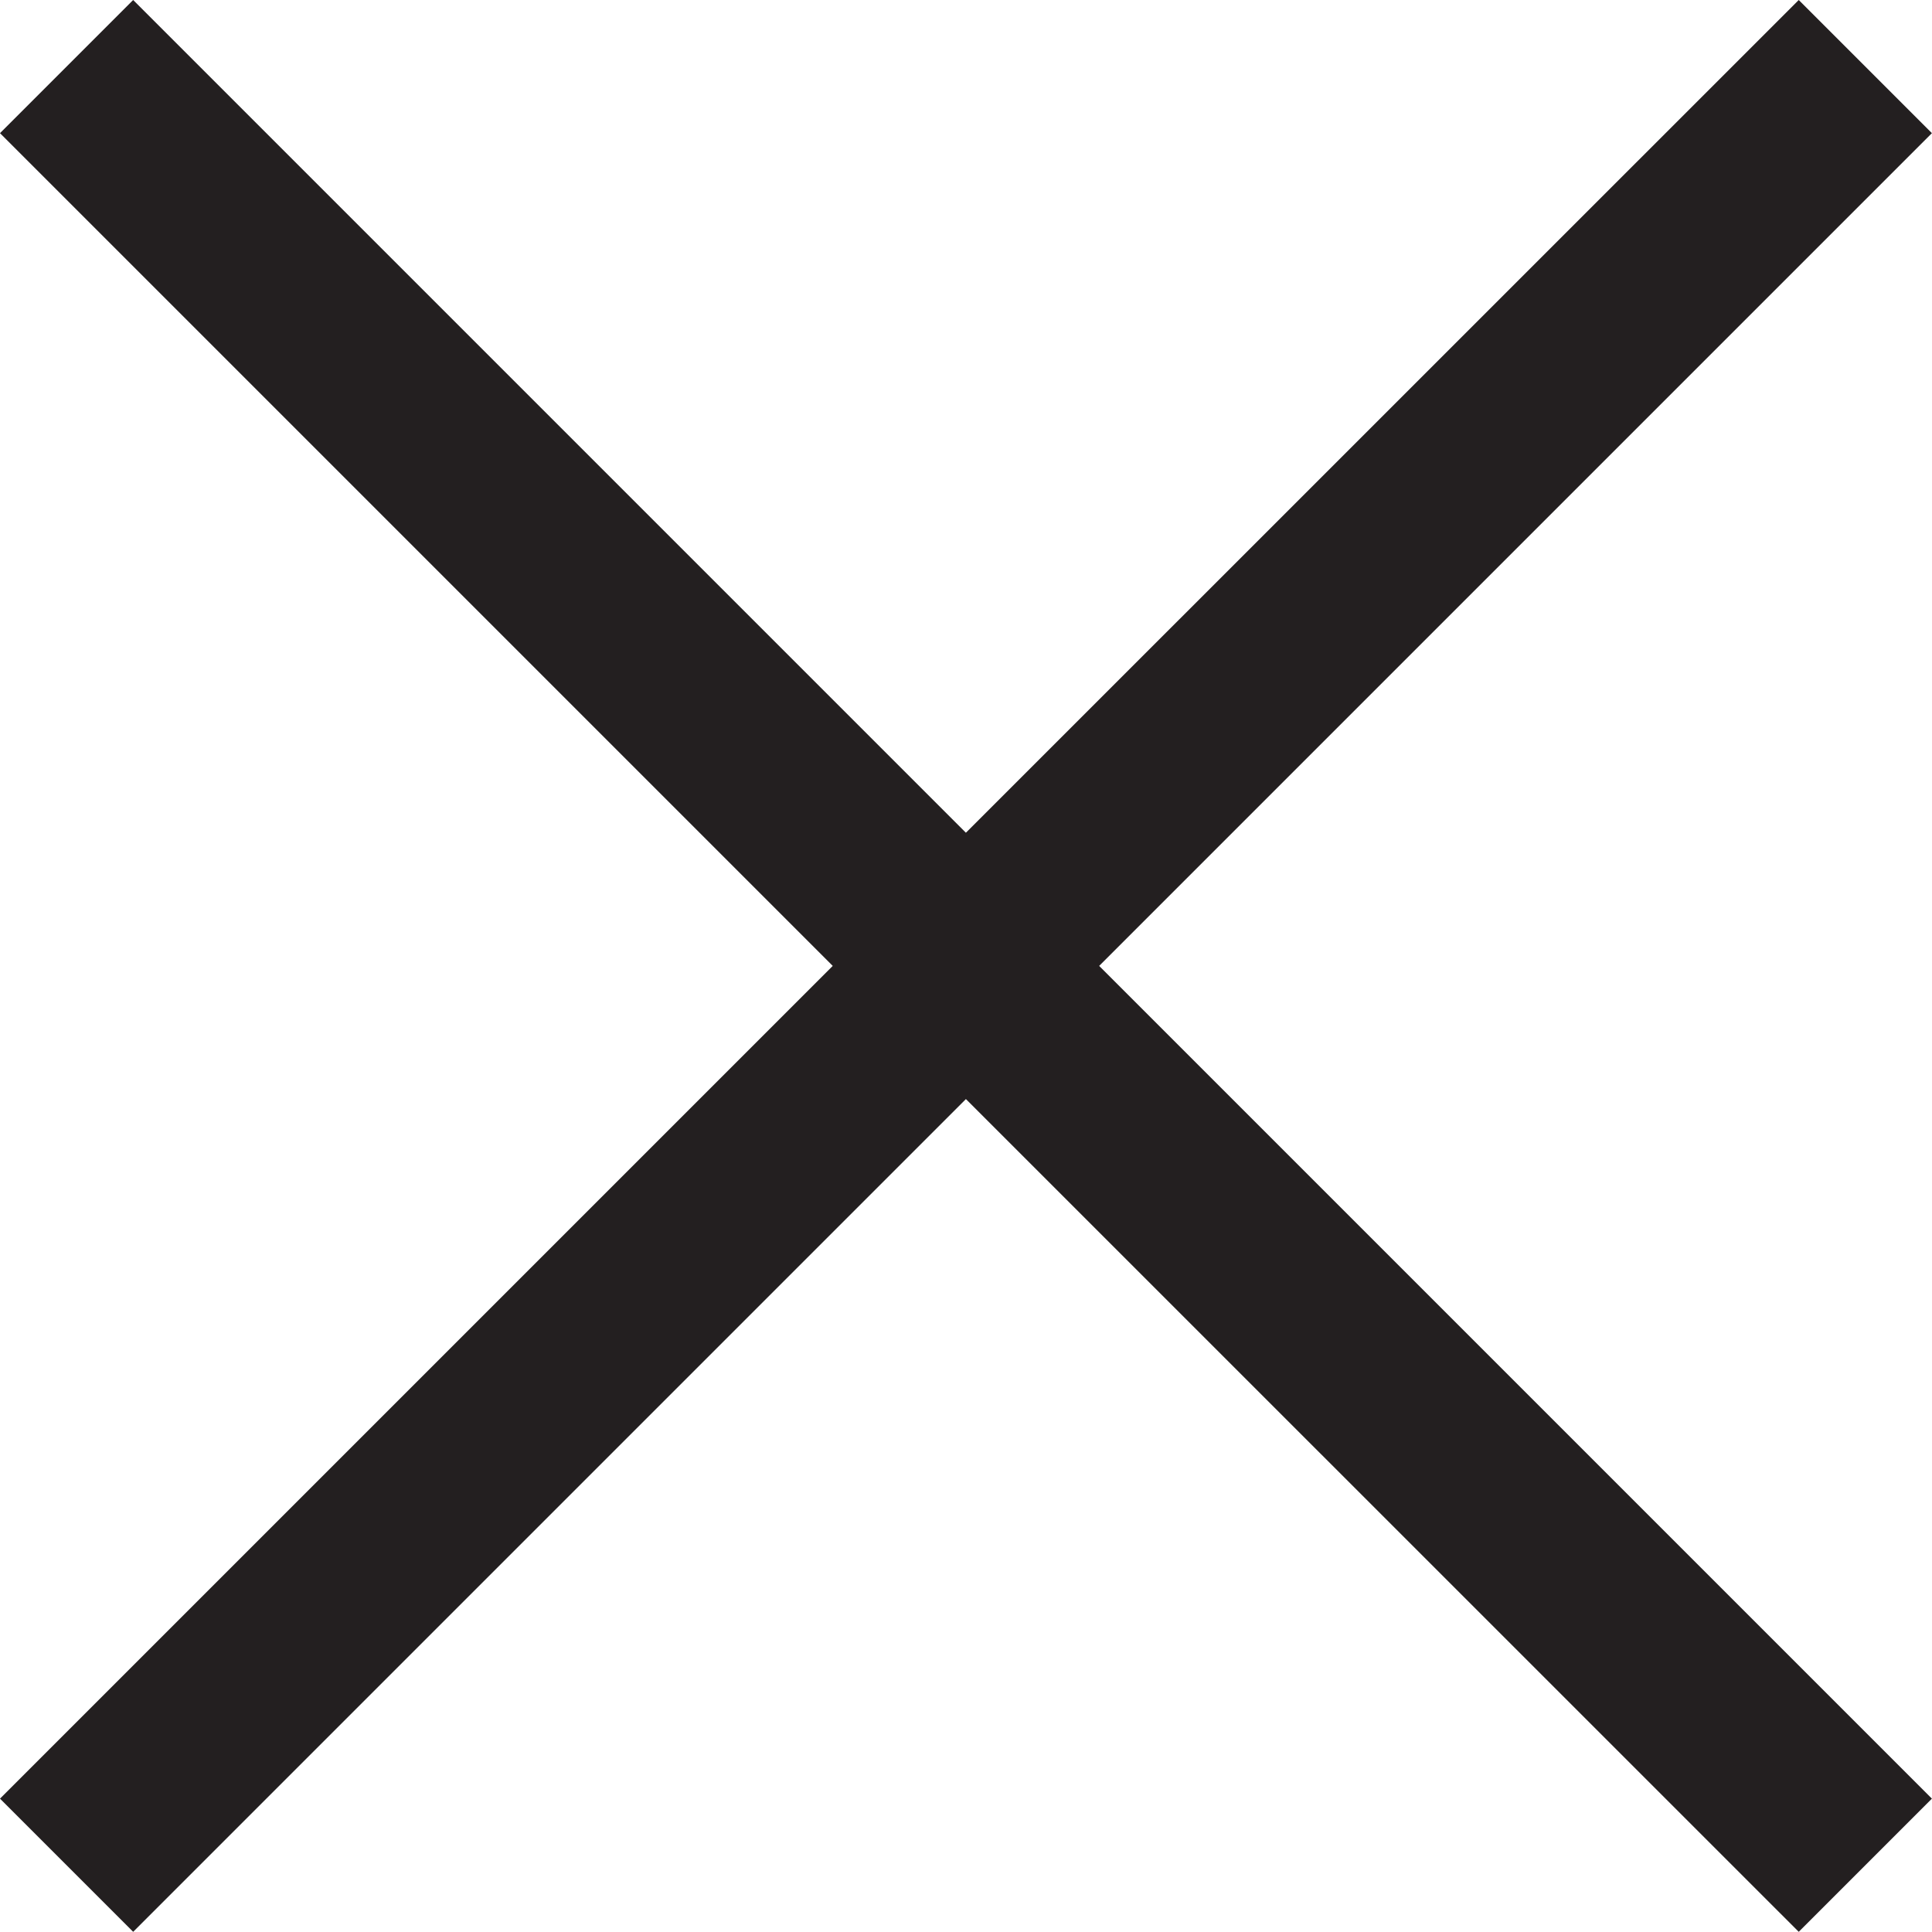
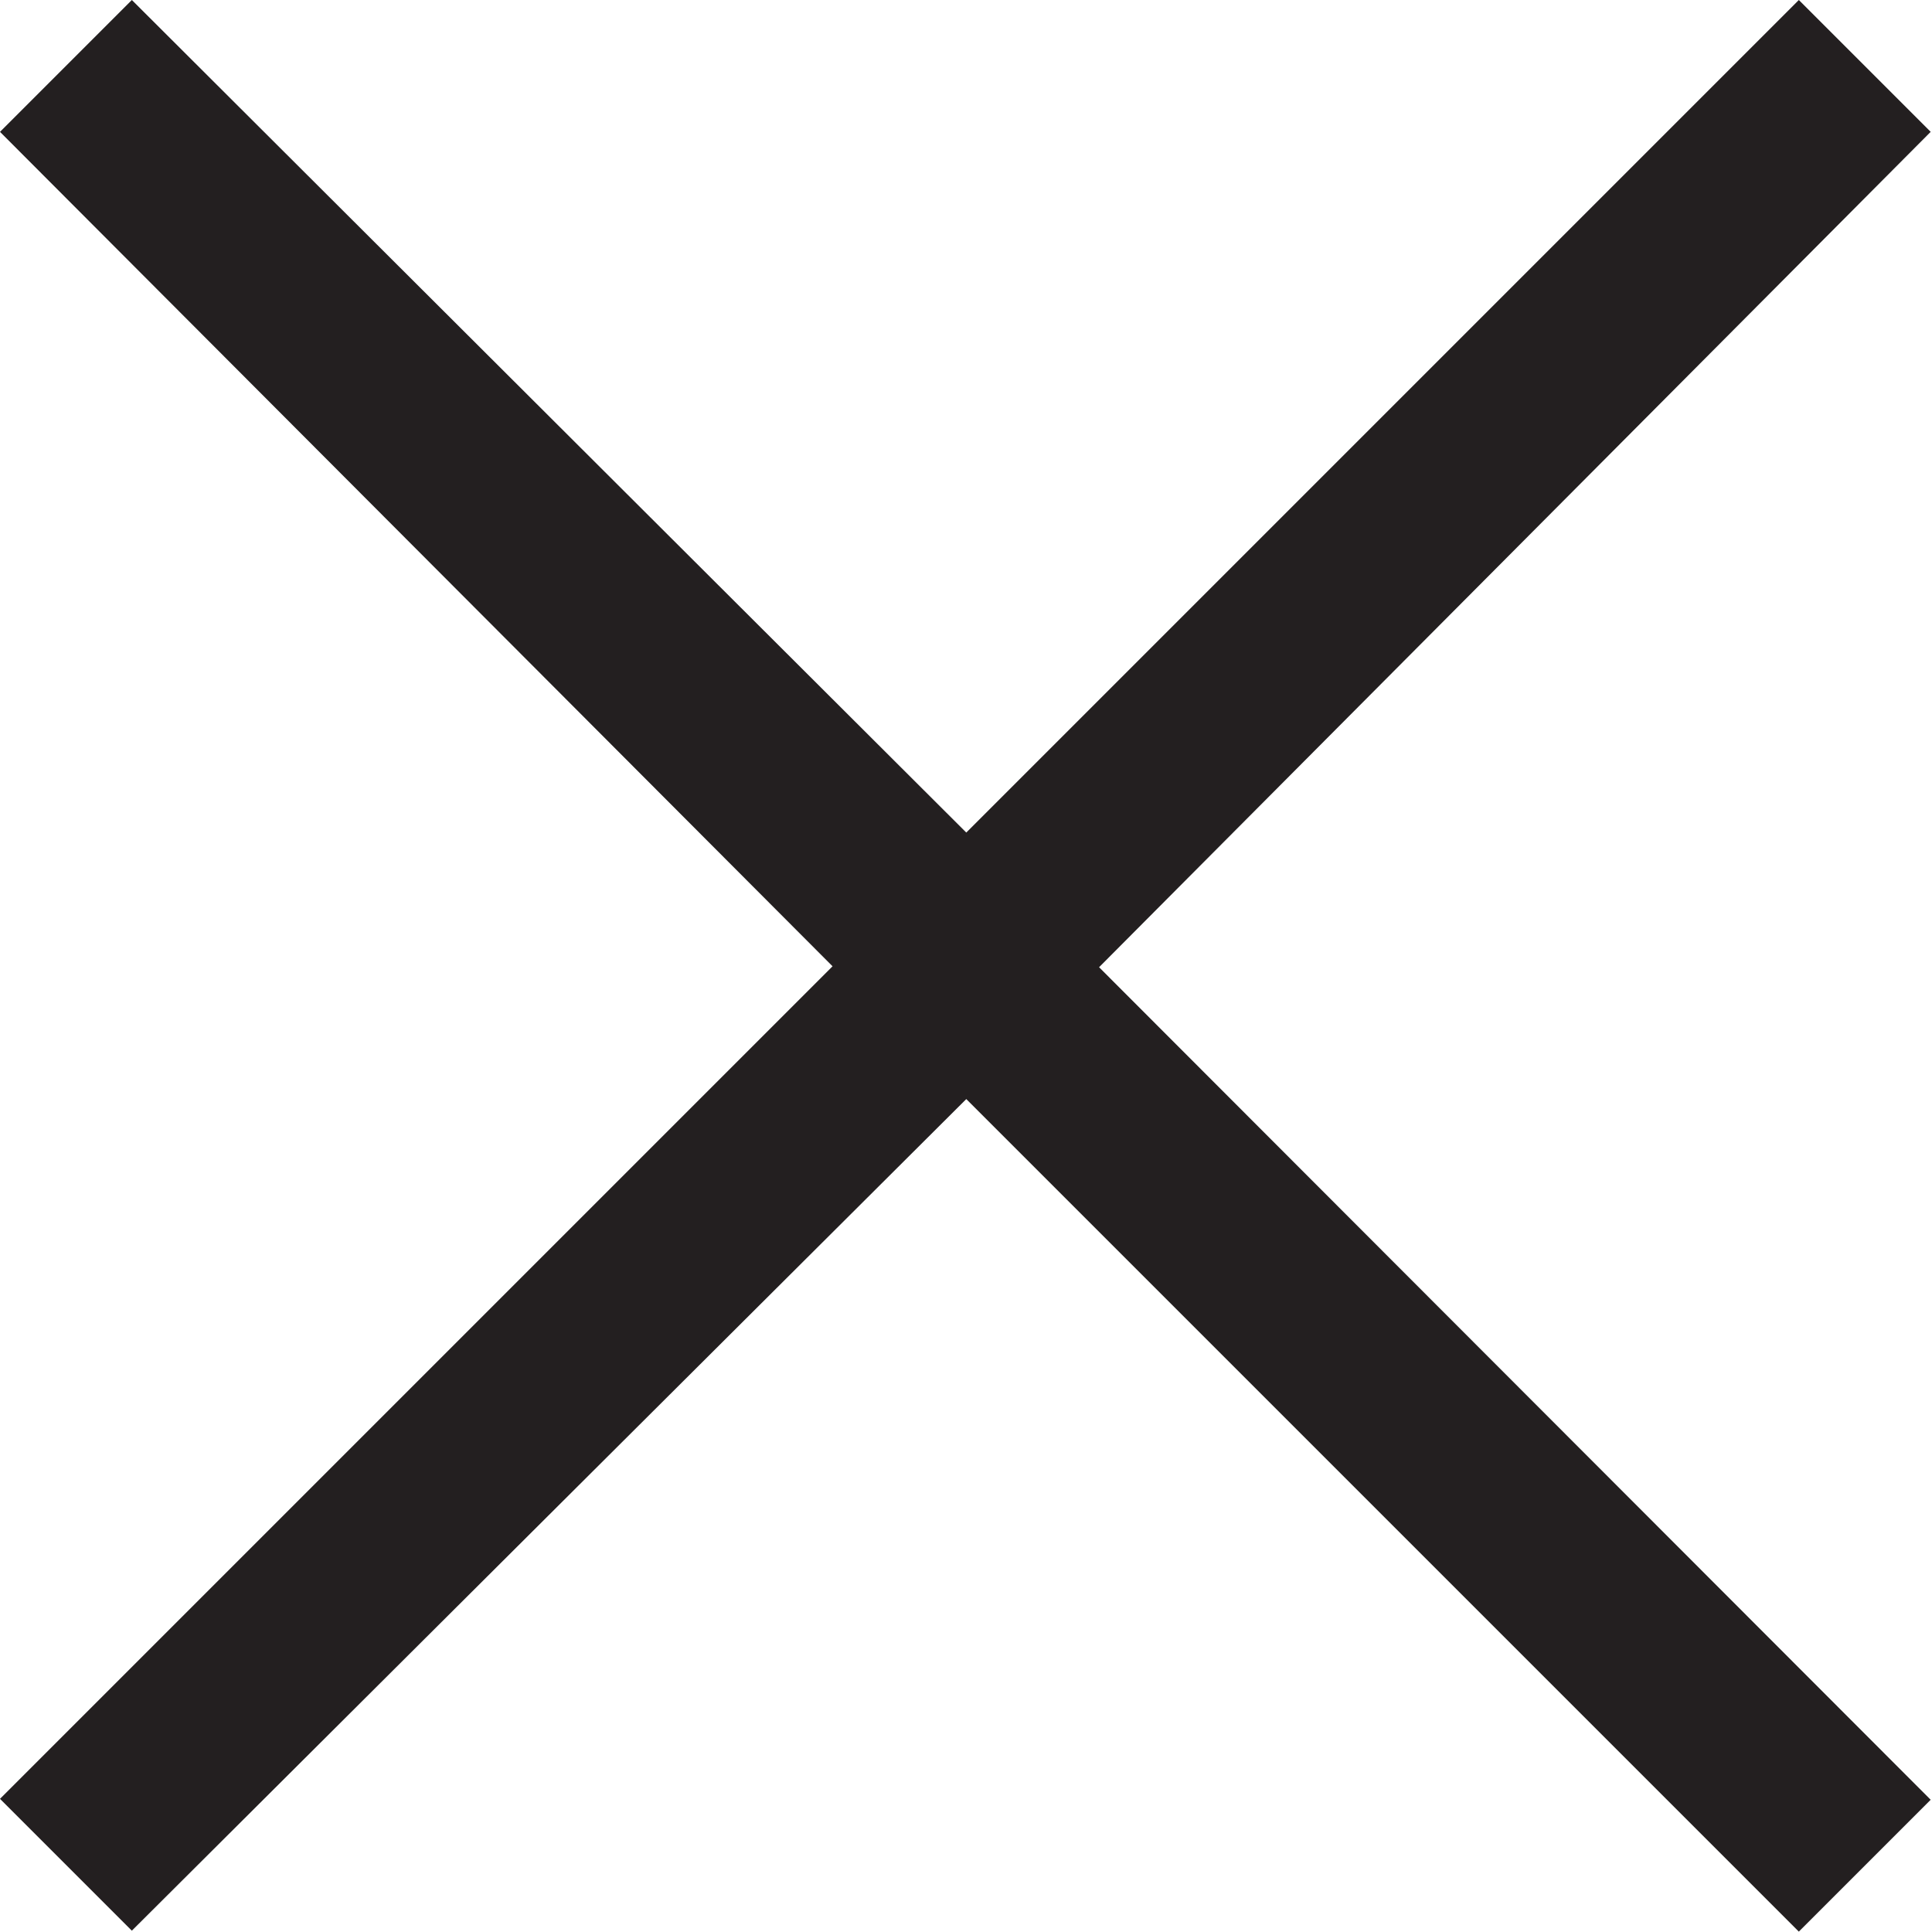
<svg xmlns="http://www.w3.org/2000/svg" width="20.514" height="20.512">
-   <path fill="#231F20" d="M20.513 1.414L19.099 0l-8.843 8.842L1.414 0 0 1.414l8.842 8.842L0 19.098l1.414 1.414 8.842-8.842 8.843 8.842 1.414-1.414-8.842-8.842z" />
+   <path fill="#231F20" d="M20.5 1.4L19.1 0l-8.84 8.84L1.4 0 0 1.4l8.84 8.86L0 19.1l1.4 1.4 8.86-8.83 8.84 8.84 1.4-1.4-8.83-8.84z" />
</svg>
